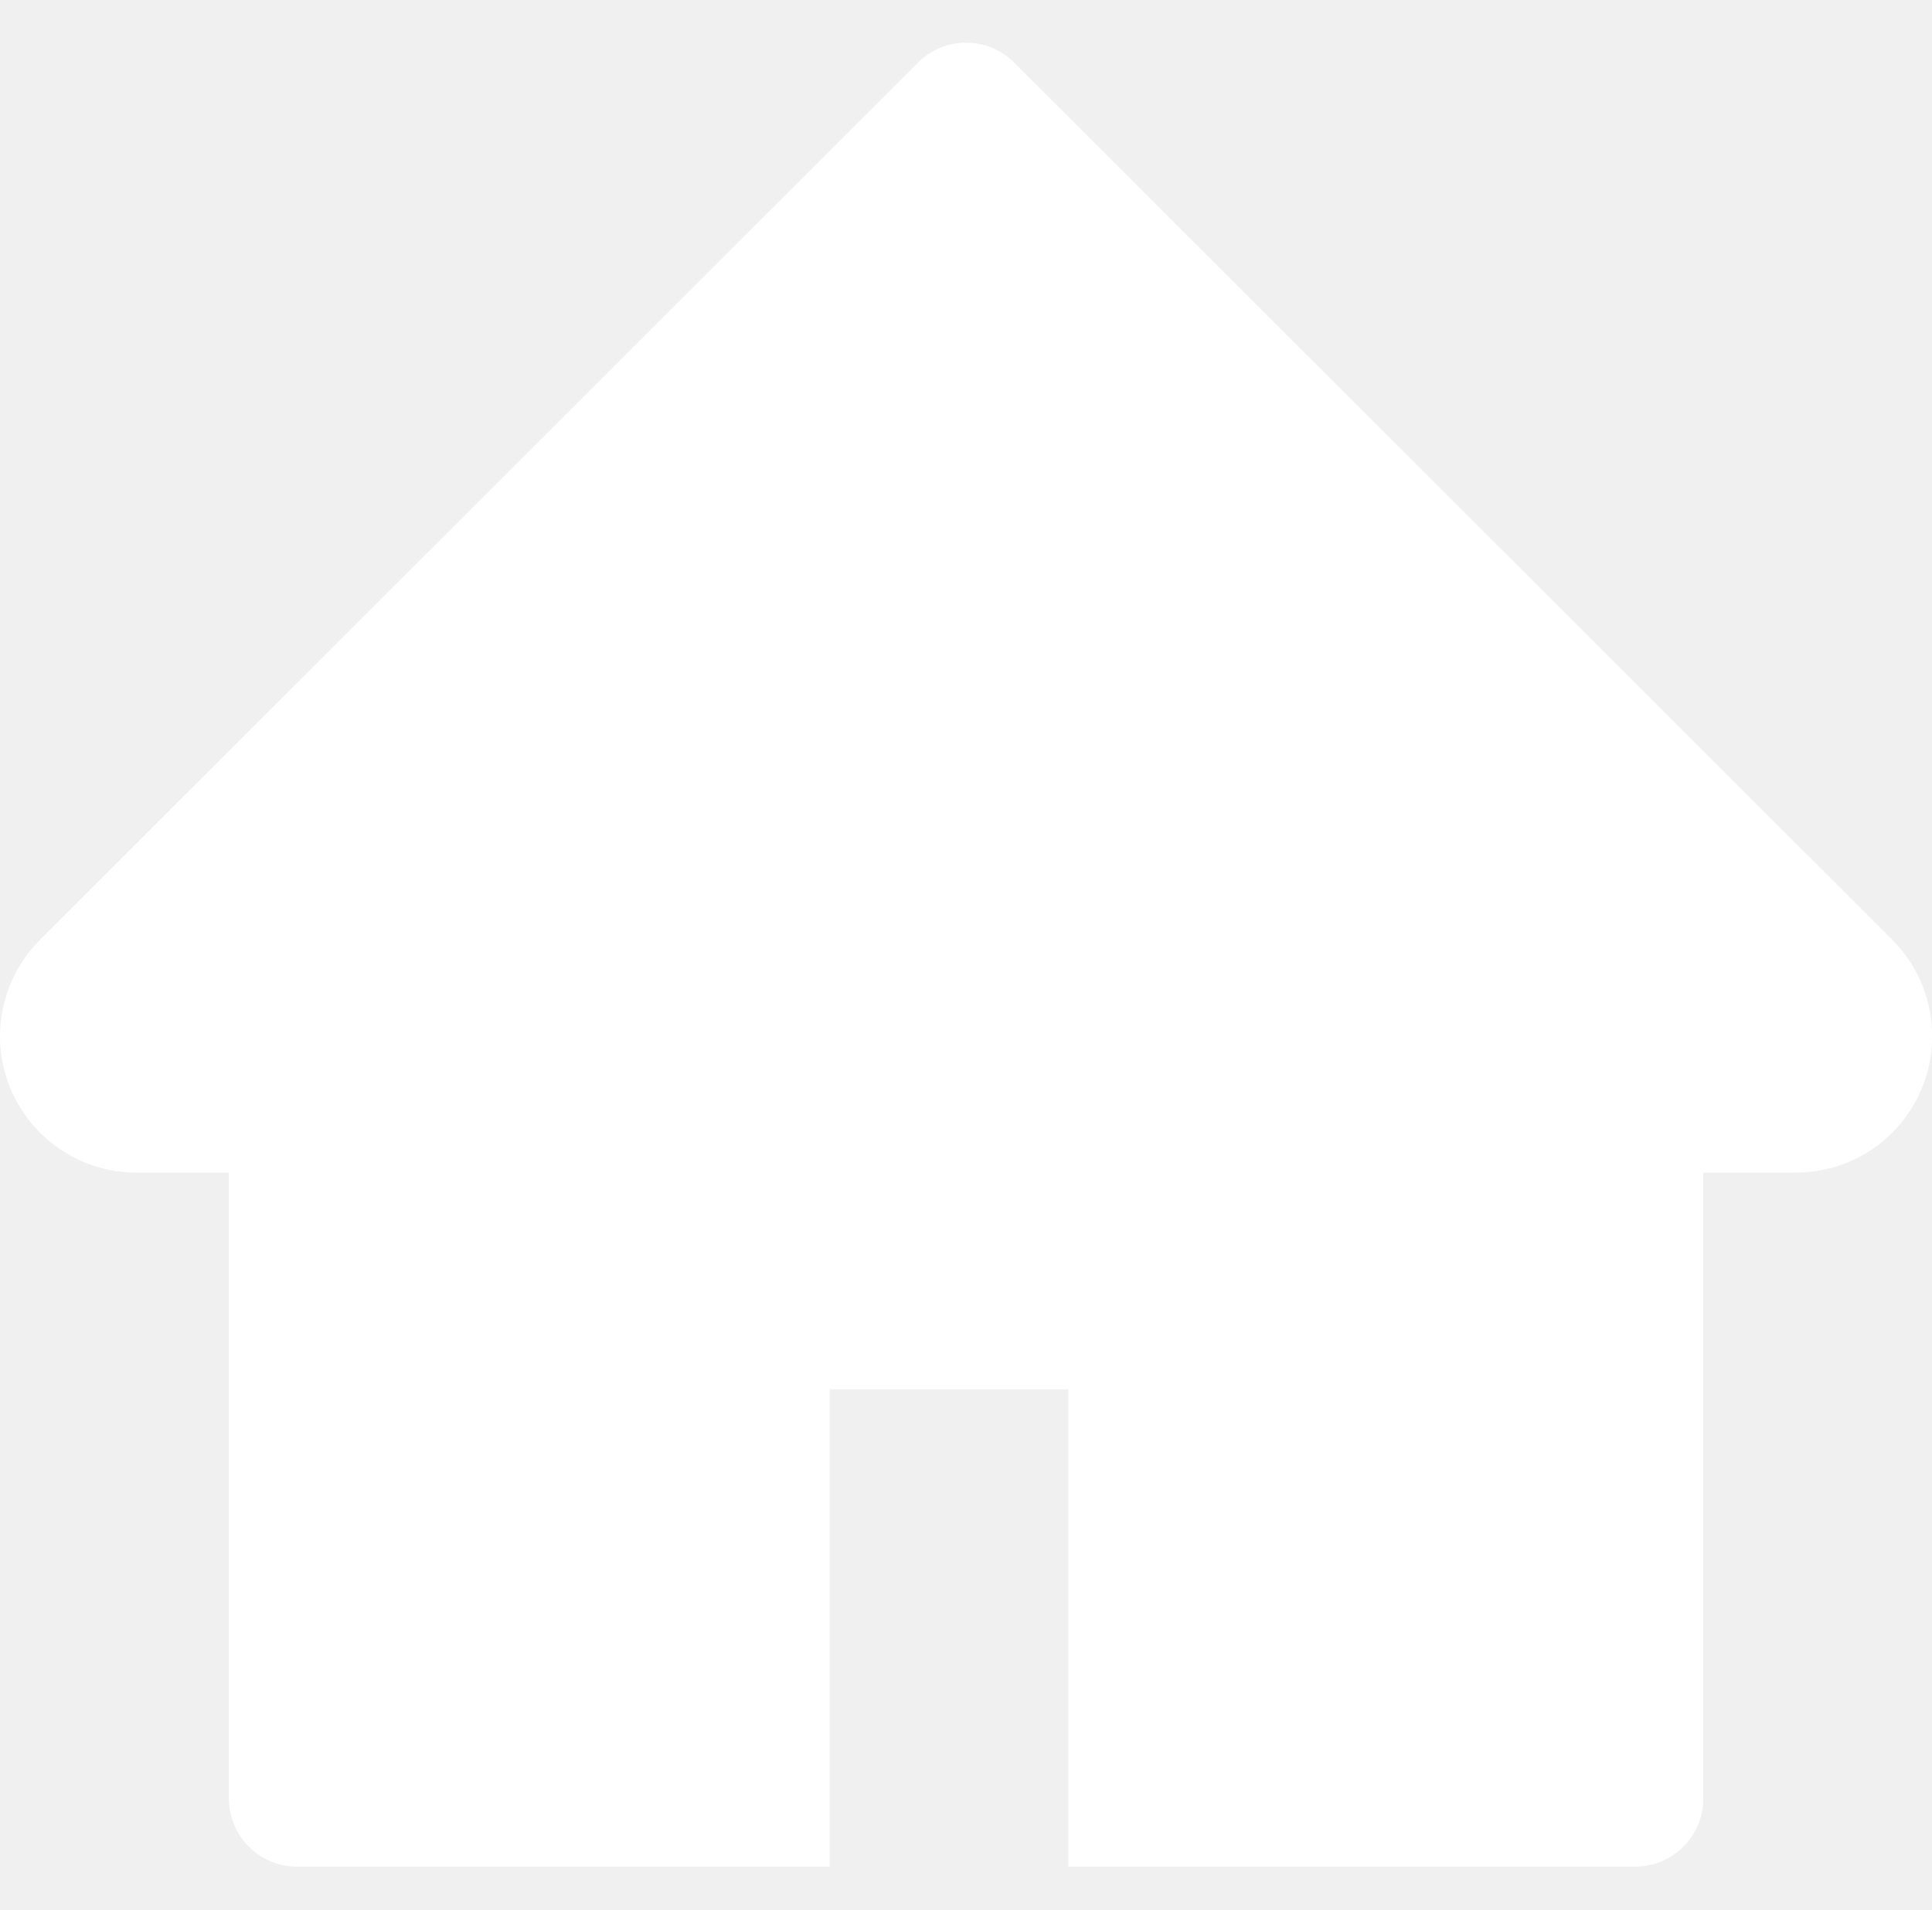
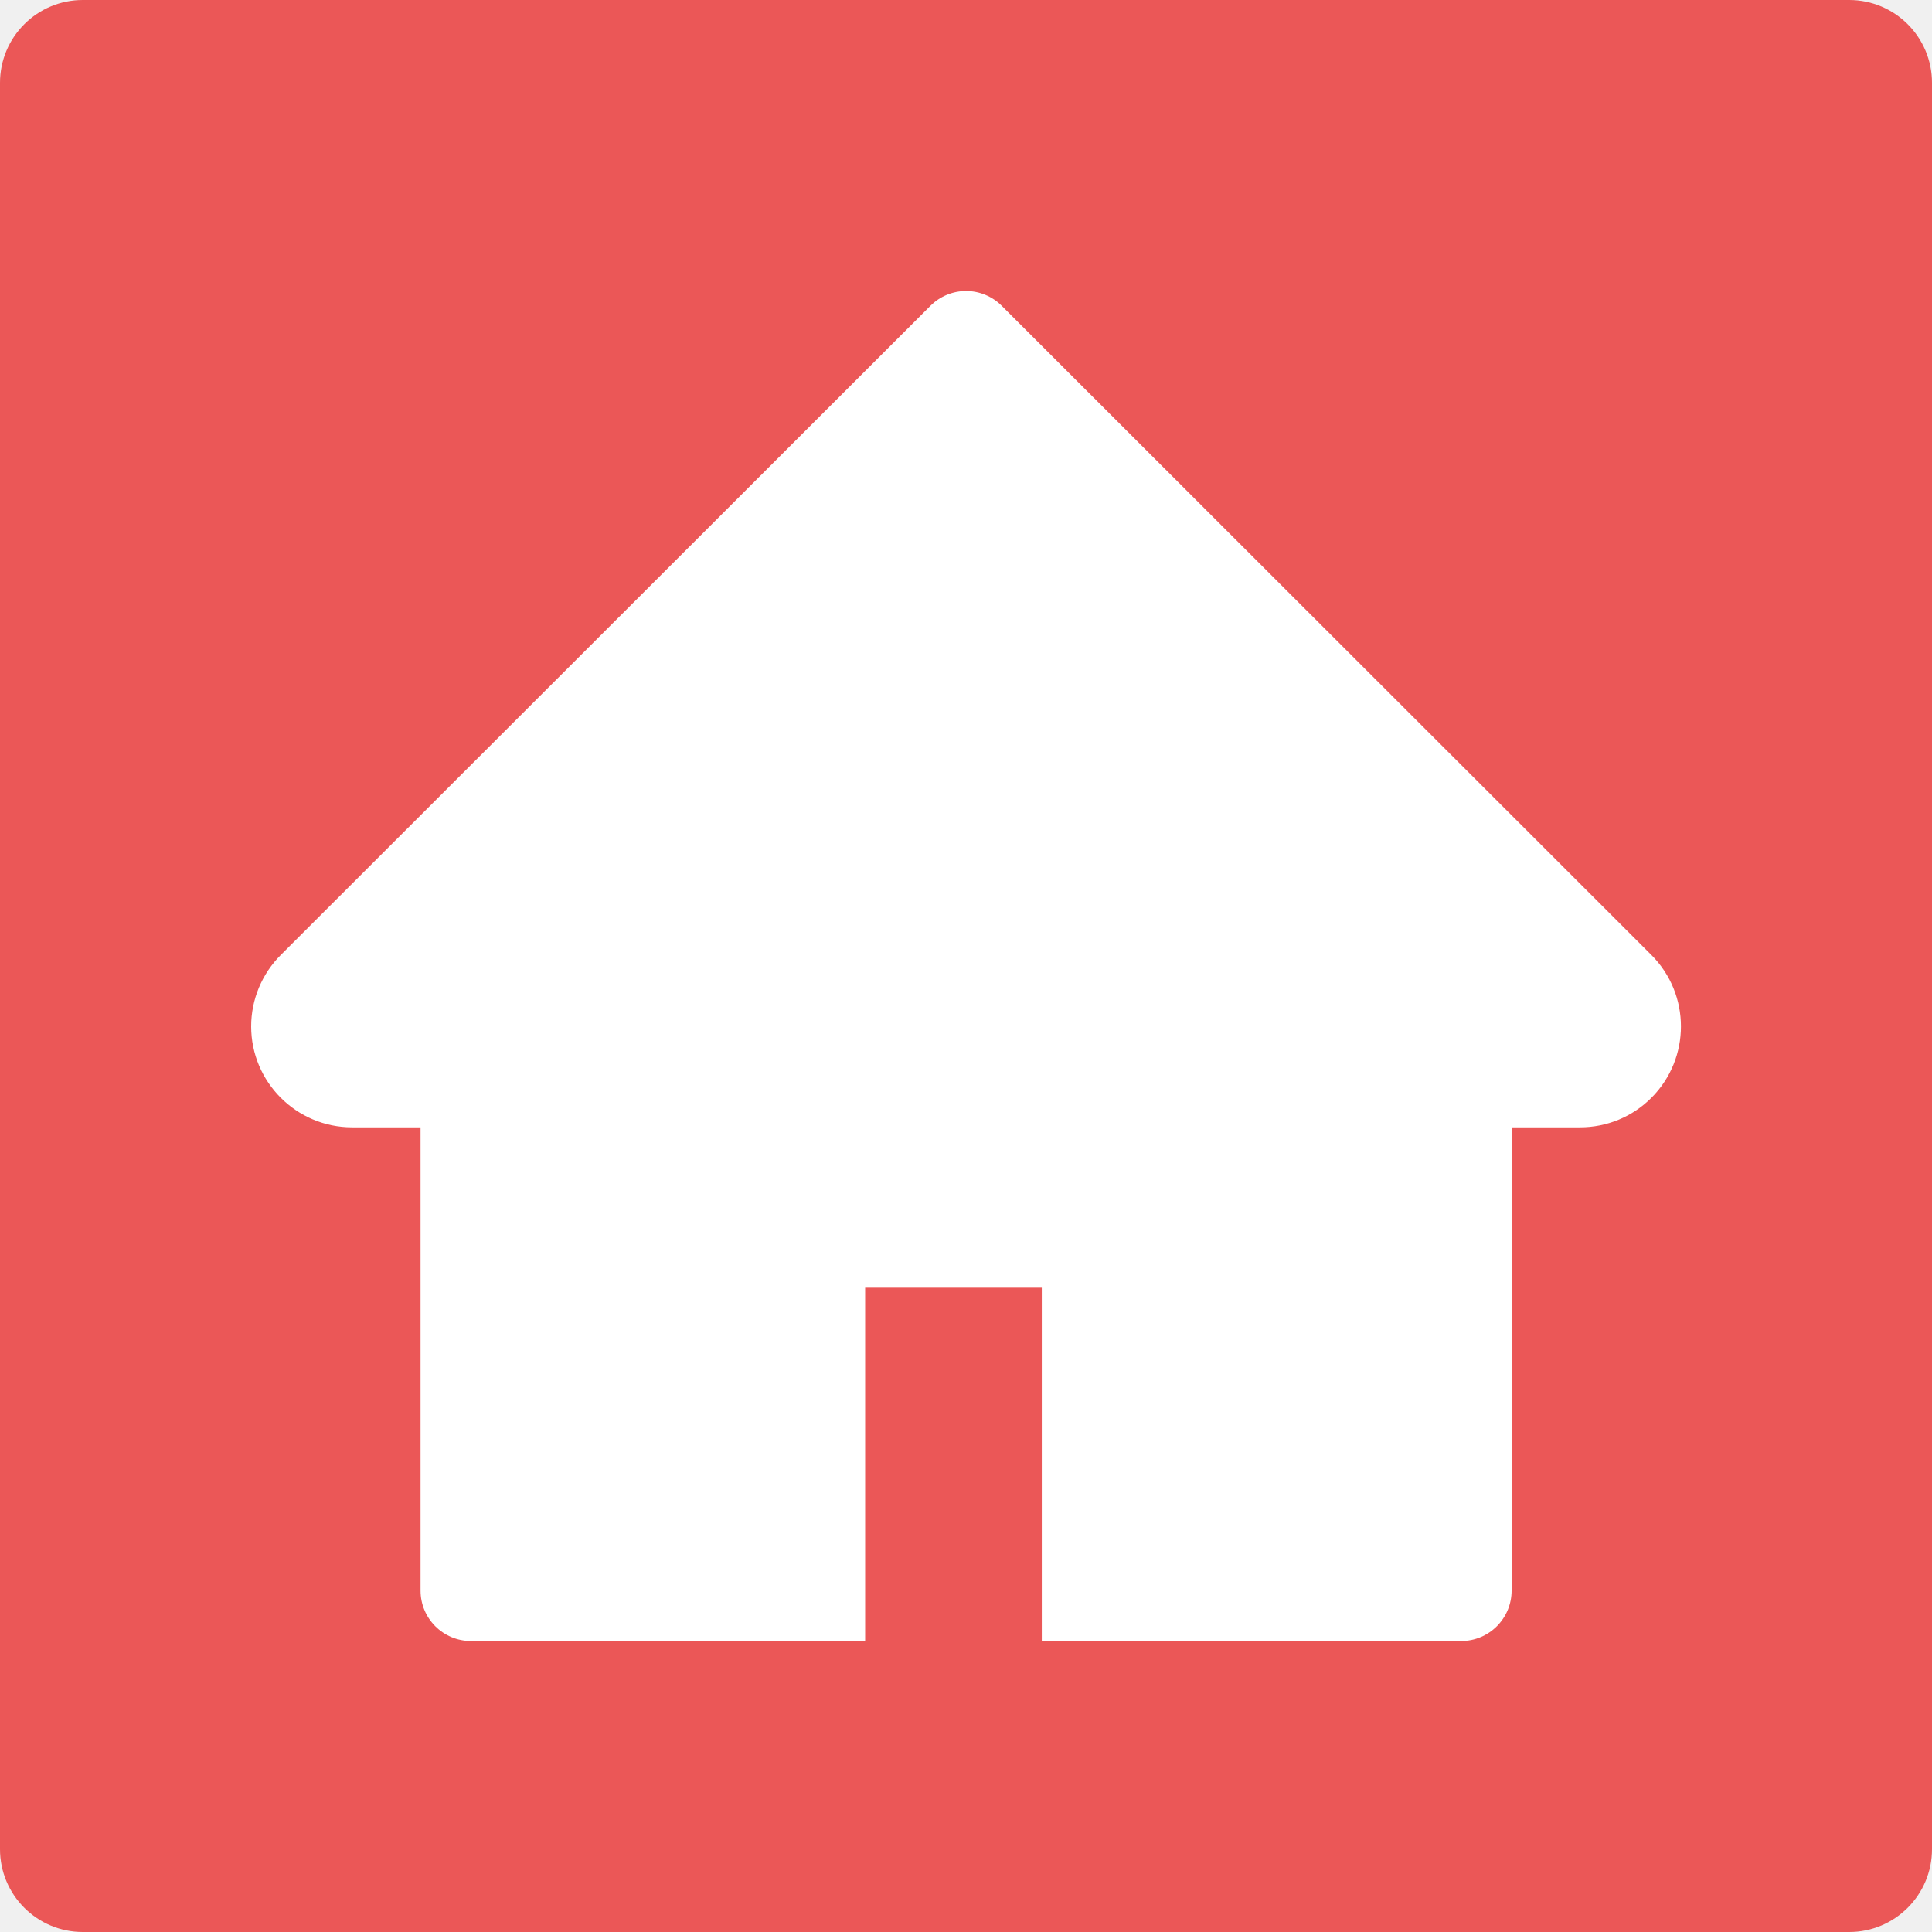
- <svg xmlns="http://www.w3.org/2000/svg" t="1777011939738" class="icon" viewBox="0 0 1036 1024" version="1.1" p-id="12210" width="259" height="256">
-   <path d="M1014.629 504L543.886 33.6a36.491 36.491 0 0 0-51.657 0L21.486 504c-13.714 13.714-21.486 32.343-21.486 51.771 0 40.343 32.8 73.143 73.143 73.143h49.6V964.571c0 20.229 16.343 36.571 36.571 36.571H444.914V745.143h128v256h303.886c20.229 0 36.571-16.343 36.571-36.571V628.914h49.6c19.429 0 38.057-7.657 51.771-21.486 28.457-28.571 28.457-74.857-0.114-103.429z" p-id="12211" fill="#ffffff" />
+ <svg xmlns="http://www.w3.org/2000/svg" t="1777011939738" class="icon" viewBox="0 0 1400 1400" version="1.1" p-id="12210" width="256" height="256">
+   <rect width="1400" height="1400" fill="#eb5757" rx="60" />
+   <g transform="translate(182, 188)">
+     <path d="M1014.629 504L543.886 33.6a36.491 36.491 0 0 0-51.657 0L21.486 504c-13.714 13.714-21.486 32.343-21.486 51.771 0 40.343 32.8 73.143 73.143 73.143h49.6V964.571c0 20.229 16.343 36.571 36.571 36.571H444.914V745.143h128v256h303.886c20.229 0 36.571-16.343 36.571-36.571V628.914h49.6c19.429 0 38.057-7.657 51.771-21.486 28.457-28.571 28.457-74.857-0.114-103.429z" p-id="12211" fill="#ffffff" />
+   </g>
</svg>
